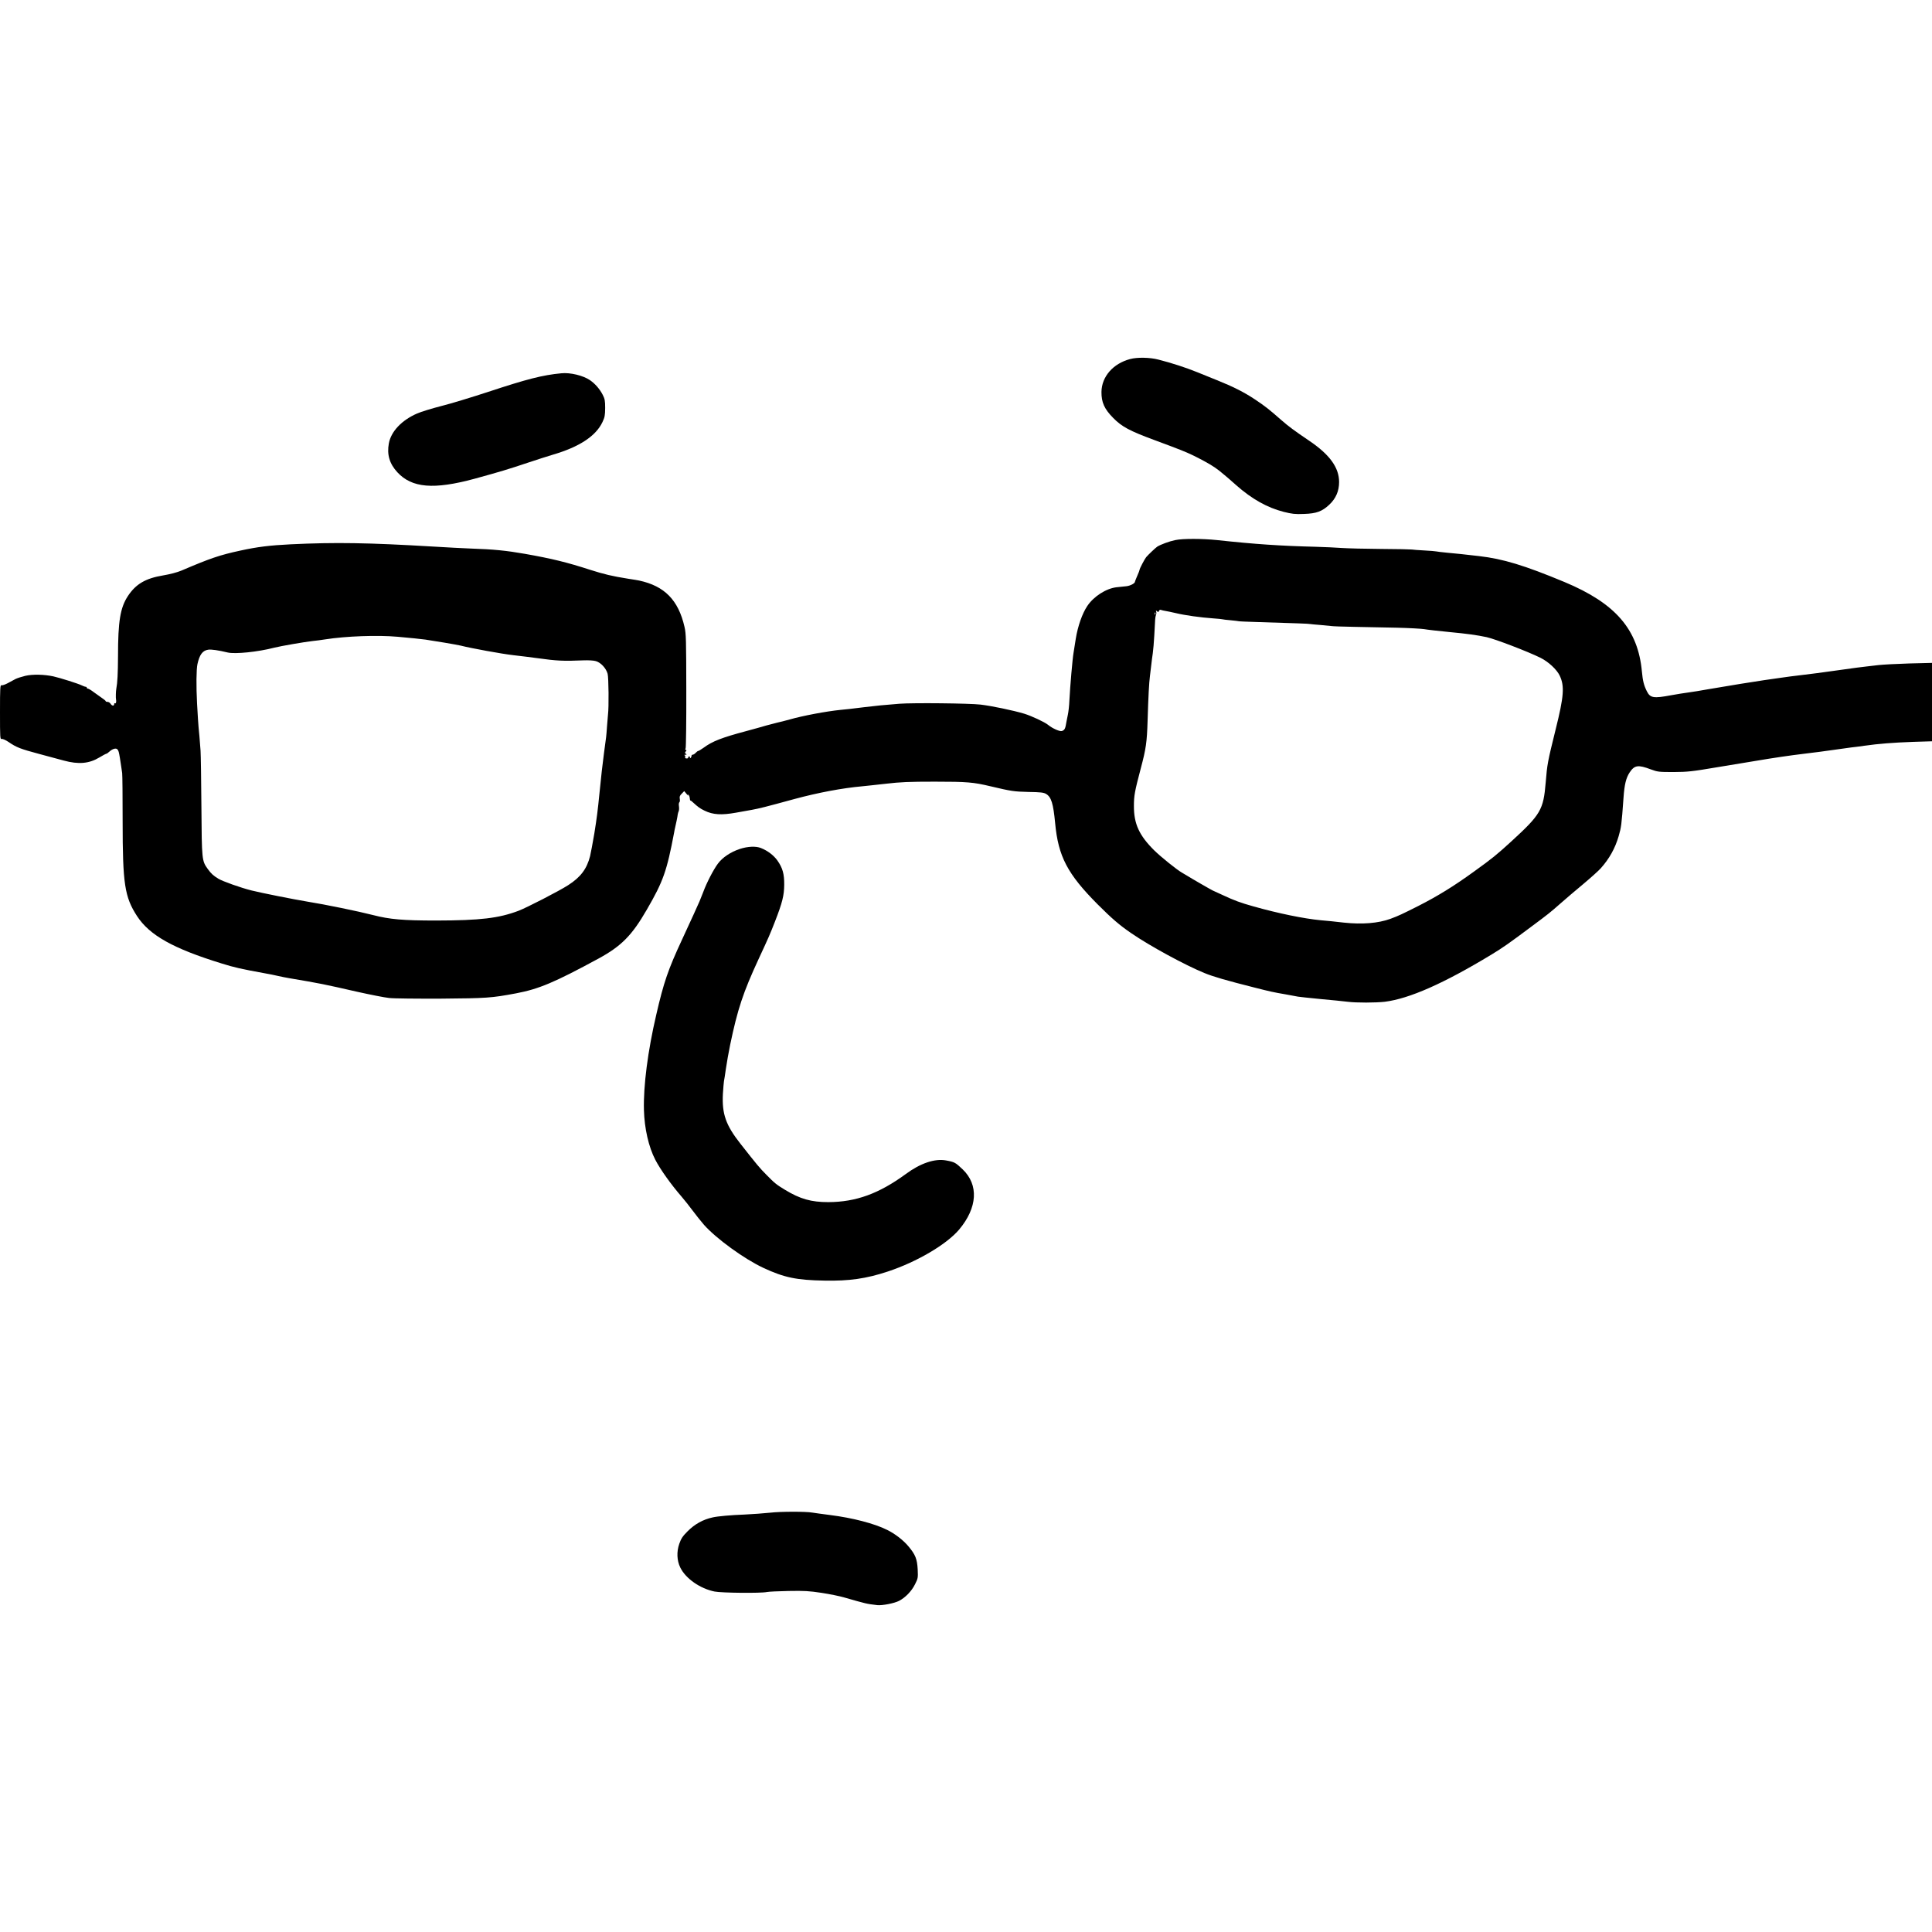
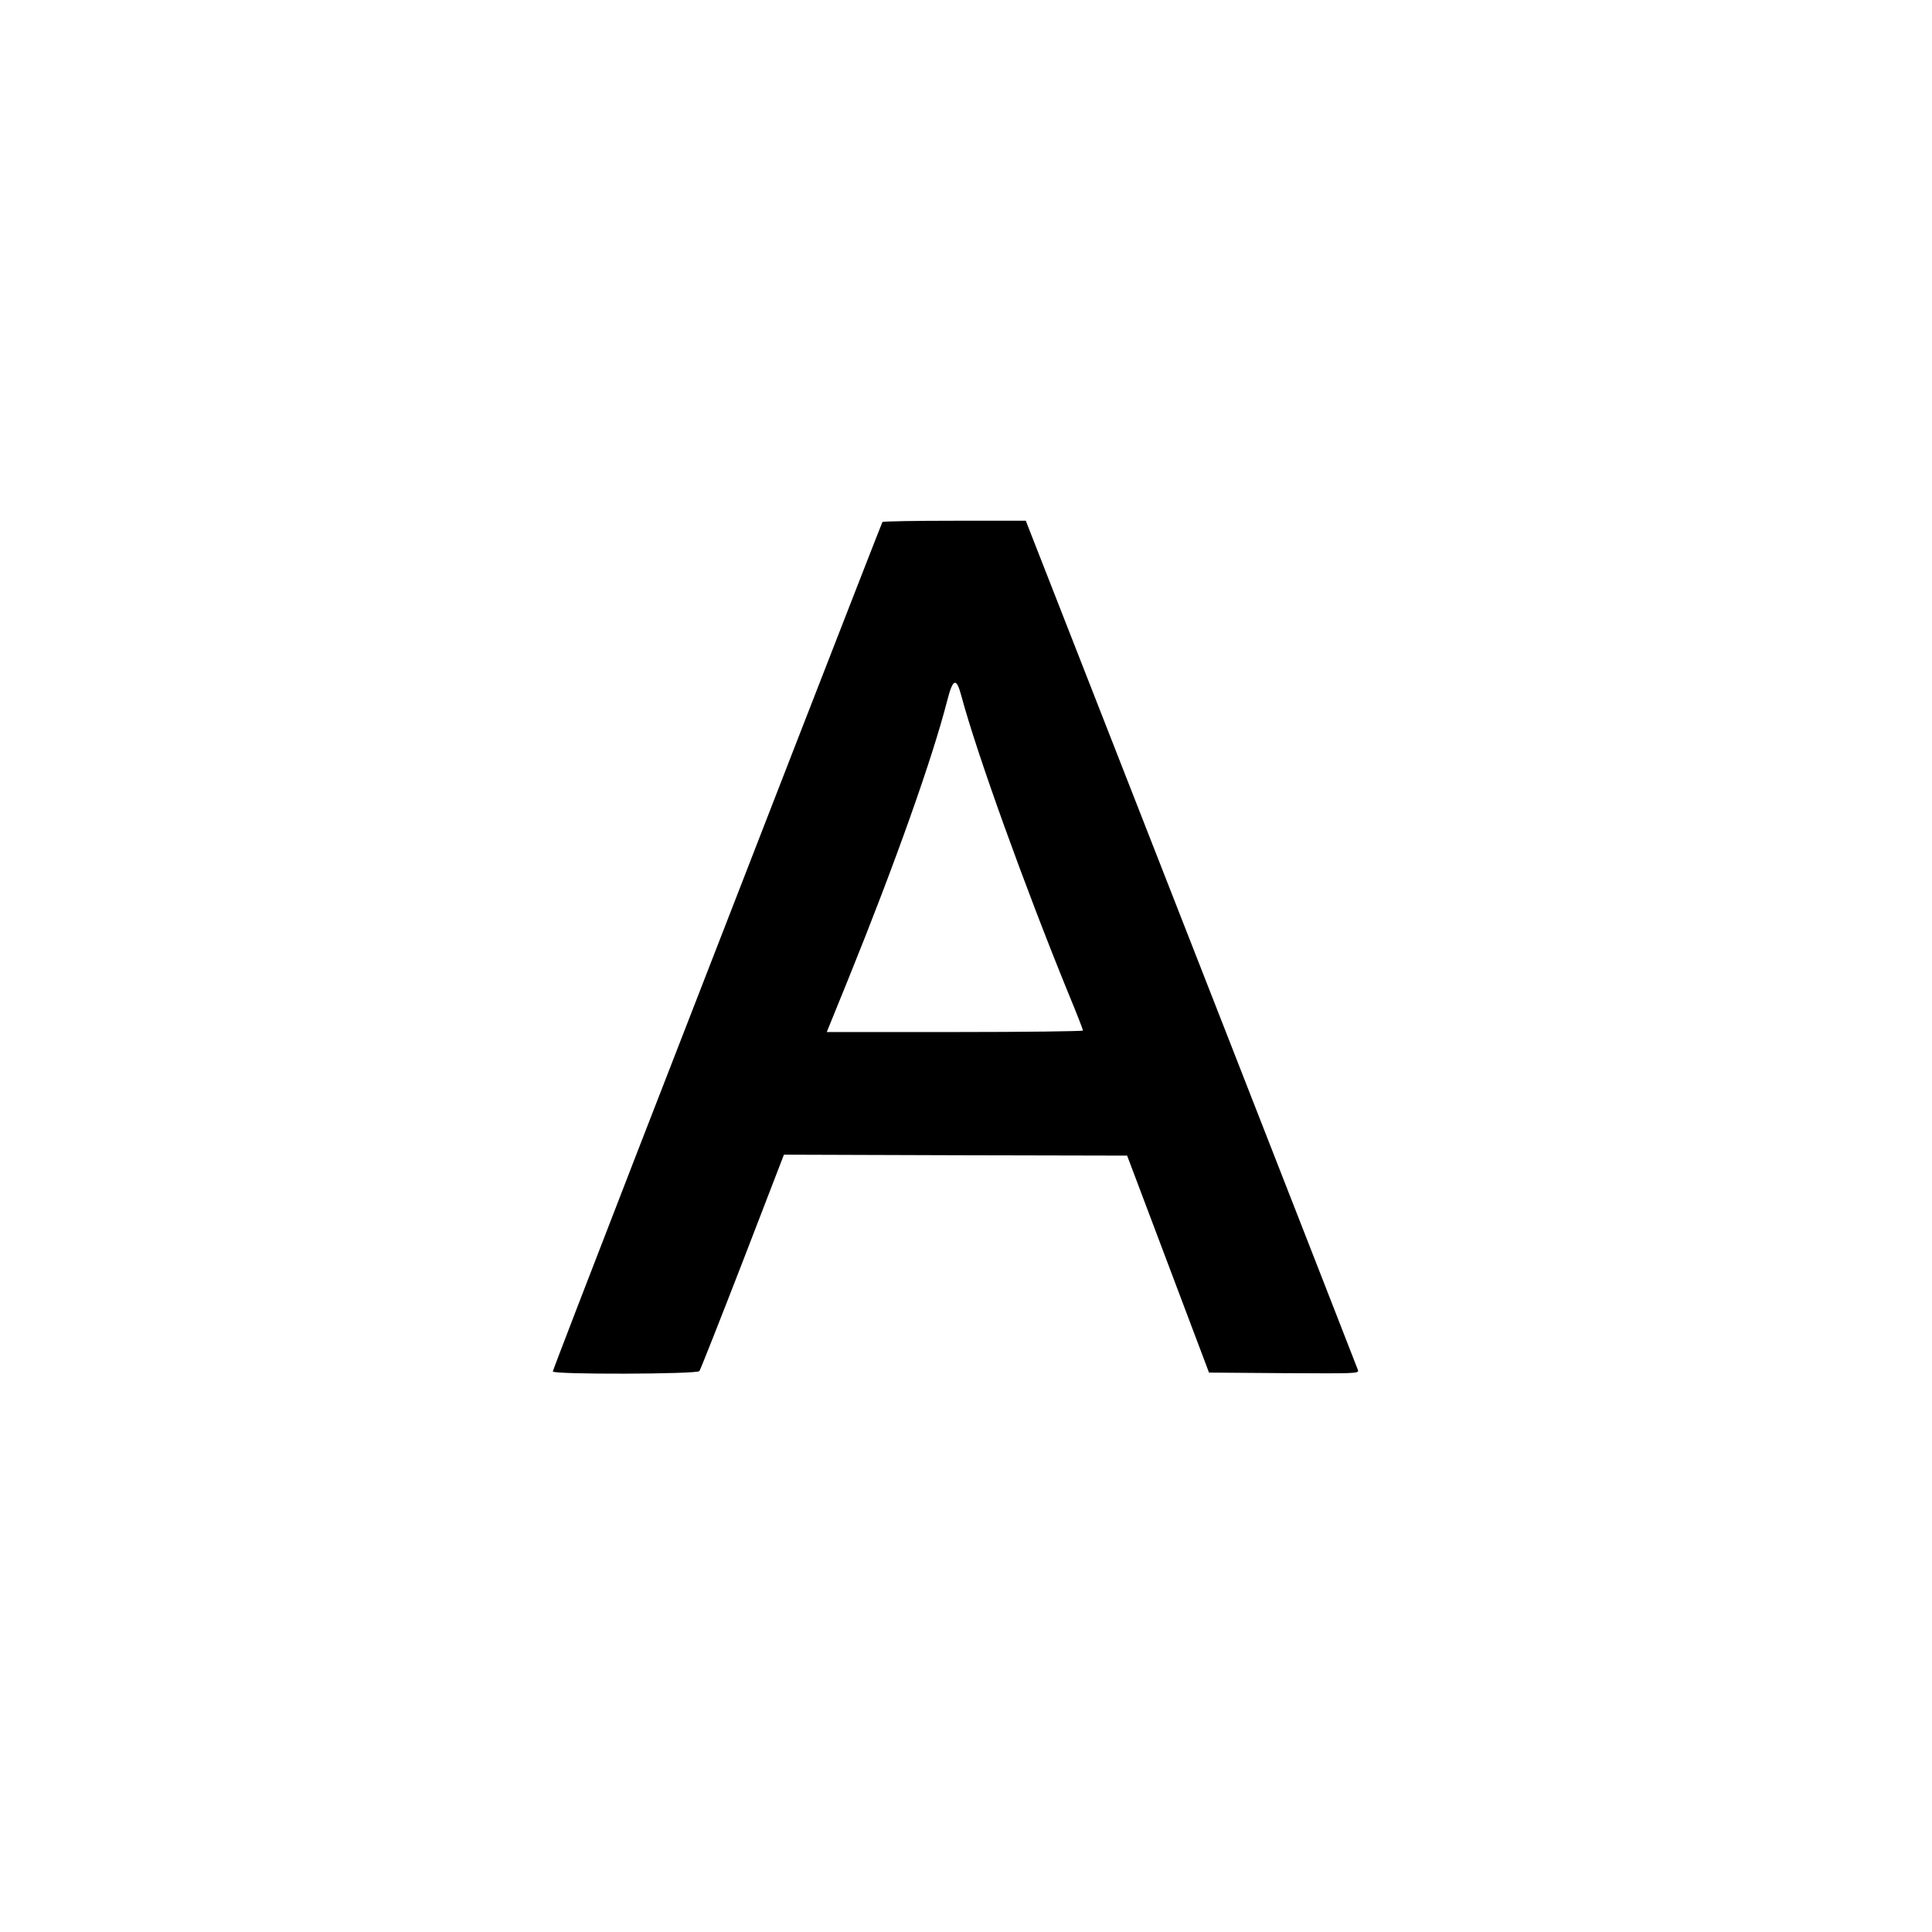
- <svg xmlns="http://www.w3.org/2000/svg" version="1.0" width="2048pt" height="2048pt" viewBox="0 0 2048 2048" preserveAspectRatio="xMidYMid meet">
-   <g transform="translate(0,2048) scale(0.1,-0.1)" fill="#000000" stroke="none">
-     <path d="M11980 16674 c-181 -48 -302 -186 -304 -349 -1 -110 31 -181 124 -275 91 -93 175 -138 435 -234 280 -104 331 -124 424 -169 129 -64 210 -112 266 -157 28 -23 59 -49 70 -58 11 -9 61 -52 110 -96 166 -146 327 -237 503 -282 89 -22 119 -26 215 -22 132 4 193 27 269 99 69 65 103 144 103 239 0 154 -100 292 -320 440 -148 100 -216 150 -289 214 -133 117 -175 150 -283 222 -114 76 -233 136 -403 204 -52 21 -147 59 -210 85 -116 47 -271 98 -410 133 -91 24 -225 26 -300 6z" />
-     <path d="M5950 16523 c-200 -19 -363 -61 -778 -198 -174 -57 -397 -125 -494 -149 -97 -25 -213 -60 -256 -79 -164 -71 -277 -191 -300 -317 -22 -118 7 -216 90 -306 154 -167 386 -186 818 -69 263 72 363 102 565 170 94 31 213 70 265 85 280 82 455 196 526 345 25 52 28 72 29 150 0 78 -4 97 -26 140 -32 62 -81 118 -135 155 -71 49 -209 83 -304 73z" />
-     <path d="M12459 14755 c-64 -13 -156 -47 -192 -70 -19 -13 -93 -83 -117 -111 -17 -21 -70 -122 -70 -134 0 -5 -11 -34 -25 -65 -13 -30 -24 -58 -24 -61 1 -17 -48 -43 -89 -48 -26 -3 -73 -8 -105 -11 -110 -12 -244 -97 -312 -200 -53 -79 -100 -214 -121 -344 -8 -53 -19 -121 -24 -151 -11 -61 -36 -352 -44 -505 -2 -55 -10 -122 -16 -150 -6 -27 -13 -61 -15 -75 -12 -74 -18 -88 -48 -99 -21 -8 -101 27 -148 66 -37 30 -176 94 -250 117 -120 36 -347 83 -464 97 -119 14 -718 20 -860 9 -169 -13 -245 -21 -370 -36 -169 -21 -182 -22 -255 -29 -150 -15 -401 -62 -540 -102 -47 -13 -105 -28 -130 -33 -25 -6 -76 -19 -115 -30 -38 -12 -135 -38 -215 -60 -259 -69 -359 -108 -451 -176 -26 -18 -51 -34 -56 -34 -6 0 -18 -9 -28 -20 -10 -11 -24 -20 -32 -20 -7 0 -13 -6 -13 -14 0 -8 -5 -18 -12 -22 -7 -4 -8 -3 -4 4 4 7 1 12 -9 12 -9 0 -13 -4 -10 -10 3 -5 -4 -10 -15 -10 -15 0 -20 5 -17 14 3 8 1 17 -6 20 -7 2 -3 5 8 5 16 1 17 3 6 10 -12 8 -12 12 -2 25 10 11 10 16 2 16 -8 0 -9 6 -3 18 4 9 8 285 7 612 -1 539 -2 603 -19 675 -65 284 -211 433 -481 491 -11 3 -63 11 -115 19 -174 28 -254 47 -405 95 -244 79 -402 118 -690 169 -201 35 -330 48 -570 56 -77 3 -257 12 -400 21 -691 41 -1038 47 -1515 24 -222 -11 -351 -27 -530 -66 -222 -48 -319 -81 -628 -213 -46 -19 -119 -38 -195 -51 -185 -31 -287 -91 -371 -218 -81 -123 -105 -266 -105 -637 -1 -186 -6 -284 -18 -345 -5 -26 -7 -98 -3 -115 5 -22 -1 -46 -10 -40 -5 3 -10 -1 -10 -9 0 -22 -23 -20 -38 4 -7 11 -21 20 -32 20 -11 0 -20 3 -20 8 0 4 -17 18 -38 32 -20 14 -59 42 -87 62 -27 21 -56 38 -62 38 -7 0 -13 5 -13 10 0 6 -6 10 -12 10 -7 0 -26 7 -42 15 -33 17 -228 79 -300 95 -97 21 -219 24 -297 6 -41 -10 -88 -25 -105 -34 -17 -9 -54 -29 -82 -44 -28 -15 -58 -25 -66 -22 -14 5 -16 -26 -16 -284 0 -275 1 -290 18 -285 10 2 41 -11 72 -32 87 -59 124 -73 325 -127 105 -28 222 -59 260 -70 158 -43 270 -33 379 33 36 22 69 39 73 39 5 0 19 10 33 23 32 29 69 40 84 24 13 -15 16 -26 27 -92 4 -27 10 -66 13 -85 3 -19 8 -53 11 -75 3 -22 5 -251 5 -510 0 -665 21 -802 152 -1005 133 -204 381 -344 900 -504 131 -41 206 -58 448 -102 47 -8 112 -21 145 -29 33 -8 87 -18 120 -24 326 -55 366 -63 725 -145 135 -30 286 -60 335 -65 50 -6 297 -8 555 -7 480 4 527 7 790 56 242 46 405 114 875 369 242 132 354 245 512 519 174 300 212 409 289 817 4 22 8 45 10 50 7 28 27 122 28 140 2 11 6 28 11 38 4 10 5 33 2 52 -3 19 -1 37 5 41 5 4 7 20 4 36 -4 23 0 35 21 55 l26 27 25 -30 c13 -16 21 -22 17 -14 -6 11 -5 12 3 5 7 -6 13 -23 14 -37 1 -15 4 -25 6 -24 2 2 14 -6 26 -18 59 -54 75 -65 126 -90 88 -43 179 -48 330 -21 47 8 123 22 168 30 85 16 131 27 457 116 245 66 502 115 715 134 36 3 148 16 250 27 155 18 240 22 520 22 344 0 409 -6 590 -49 224 -53 248 -56 402 -60 129 -2 162 -6 187 -21 55 -33 76 -100 96 -310 33 -353 130 -538 450 -860 150 -150 232 -221 355 -305 197 -136 571 -339 776 -423 97 -40 233 -79 534 -155 161 -41 205 -51 325 -71 66 -12 127 -23 135 -25 8 -2 114 -13 235 -25 121 -11 252 -24 290 -29 92 -12 301 -11 395 0 260 33 623 193 1130 500 120 73 181 115 444 312 152 113 179 134 290 232 50 44 156 135 236 201 80 67 165 143 189 170 91 102 152 212 189 339 28 97 31 116 52 410 10 141 27 209 65 267 52 78 90 83 225 32 71 -26 83 -28 240 -28 151 1 191 5 475 53 171 28 337 56 370 61 230 39 384 61 540 80 99 12 243 30 320 42 77 11 158 22 180 25 22 2 85 10 140 18 148 21 297 33 518 41 l197 6 0 416 0 415 -243 -6 c-134 -4 -279 -12 -323 -17 -43 -5 -101 -12 -129 -15 -71 -8 -95 -11 -330 -44 -115 -17 -273 -37 -350 -46 -77 -9 -180 -22 -230 -30 -49 -7 -128 -19 -175 -25 -104 -15 -382 -60 -585 -95 -82 -15 -182 -31 -221 -36 -39 -5 -120 -18 -180 -29 -187 -35 -221 -29 -257 43 -32 64 -43 111 -52 207 -41 448 -279 724 -820 950 -425 177 -653 246 -905 275 -204 23 -207 24 -330 35 -63 6 -121 13 -127 15 -7 2 -64 7 -125 10 -62 3 -122 8 -133 10 -11 2 -157 5 -325 6 -168 1 -354 6 -415 10 -60 5 -186 10 -280 13 -365 9 -639 27 -1045 71 -155 16 -360 17 -441 0z m-106 -751 c16 -2 65 -13 110 -23 99 -24 267 -47 397 -56 52 -4 97 -8 100 -10 3 -2 41 -6 85 -10 44 -4 82 -9 85 -10 3 -2 93 -6 200 -9 416 -13 542 -17 559 -21 9 -2 57 -6 107 -10 49 -4 100 -9 114 -11 14 -3 126 -7 250 -9 124 -3 326 -7 450 -9 124 -3 252 -10 285 -15 33 -6 155 -20 270 -31 181 -17 291 -32 394 -54 90 -20 433 -151 571 -219 84 -42 173 -124 204 -190 52 -110 44 -219 -43 -567 -86 -348 -90 -370 -106 -565 -24 -290 -53 -339 -365 -625 -157 -143 -198 -177 -398 -321 -217 -157 -384 -259 -588 -363 -171 -86 -206 -103 -295 -136 -129 -47 -300 -61 -494 -40 -113 13 -163 18 -245 25 -179 17 -451 73 -710 146 -143 40 -207 64 -329 121 -57 26 -104 48 -105 48 -4 0 -245 139 -272 157 -14 9 -39 24 -54 32 -52 29 -225 168 -295 237 -159 158 -216 281 -215 471 0 109 8 152 73 399 55 206 65 276 72 504 8 260 15 397 25 475 5 39 12 95 15 125 3 30 10 82 15 115 5 33 12 119 16 190 4 72 8 146 9 165 1 19 5 43 9 53 5 9 5 24 2 33 -5 14 -4 15 9 4 12 -10 16 -9 21 4 4 11 12 15 23 10 9 -3 29 -8 44 -10z m-106 -36 c-3 -8 -6 -5 -6 6 -1 11 2 17 5 13 3 -3 4 -12 1 -19z m-8032 -238 c165 -15 213 -20 295 -30 78 -11 340 -55 375 -64 104 -27 439 -88 555 -101 80 -9 192 -23 250 -31 215 -30 284 -33 495 -24 52 2 108 -1 131 -8 53 -15 109 -76 125 -134 11 -41 14 -358 4 -432 -2 -17 -6 -71 -10 -121 -3 -49 -8 -103 -10 -120 -8 -50 -36 -274 -46 -360 -9 -86 -15 -137 -24 -230 -19 -193 -29 -268 -55 -431 -17 -99 -37 -207 -45 -240 -35 -136 -101 -223 -232 -307 -92 -60 -442 -240 -527 -272 -210 -79 -405 -102 -871 -103 -353 0 -493 12 -671 58 -156 40 -505 112 -699 143 -134 22 -487 92 -590 118 -115 29 -303 96 -350 124 -55 34 -76 53 -113 104 -62 86 -63 94 -67 657 -2 282 -6 550 -9 595 -8 110 -17 218 -21 249 -2 14 -9 126 -16 250 -10 192 -8 362 4 420 22 100 54 144 114 153 31 5 109 -6 208 -30 78 -18 318 6 491 51 71 18 326 62 409 71 33 3 92 11 130 17 223 35 558 47 770 28z" />
-     <path d="M7843 11481 c-99 -33 -184 -90 -233 -156 -47 -63 -120 -204 -155 -300 -15 -38 -33 -83 -40 -100 -8 -16 -36 -79 -63 -140 -27 -60 -82 -180 -122 -265 -148 -318 -194 -452 -273 -795 -90 -384 -138 -758 -131 -1012 5 -194 50 -392 121 -528 53 -102 166 -261 279 -391 29 -34 81 -99 115 -145 34 -46 89 -115 122 -153 130 -146 424 -360 629 -456 219 -102 349 -130 648 -135 261 -5 440 20 670 96 309 102 625 288 758 446 194 232 208 473 37 637 -77 73 -85 78 -177 95 -119 22 -272 -30 -426 -144 -286 -209 -529 -297 -822 -298 -181 0 -298 33 -458 130 -92 56 -109 69 -198 160 -70 70 -100 106 -275 329 -156 198 -197 317 -186 529 4 61 9 120 11 132 3 12 12 73 21 135 9 62 29 176 45 253 79 379 137 553 302 910 107 230 119 258 173 396 78 200 97 277 98 389 1 115 -16 178 -72 258 -40 56 -103 104 -176 133 -53 21 -139 17 -222 -10z" />
-     <path d="M8165 4445 c-66 -7 -190 -16 -275 -20 -141 -5 -283 -18 -335 -30 -102 -22 -190 -71 -265 -146 -53 -53 -70 -78 -89 -133 -30 -85 -26 -178 10 -252 57 -117 210 -224 364 -255 77 -15 492 -19 555 -5 19 4 123 9 230 11 167 3 217 0 350 -20 85 -13 193 -35 240 -49 237 -68 233 -67 349 -81 50 -6 181 19 231 45 66 34 133 102 169 175 32 63 33 69 29 158 -6 111 -24 157 -98 245 -55 66 -142 133 -225 174 -135 68 -368 128 -605 158 -91 12 -176 23 -190 26 -65 12 -335 12 -445 -1z" />
+ <svg xmlns="http://www.w3.org/2000/svg" version="1.0" width="1024pt" height="1024pt" viewBox="0 0 1024 1024" preserveAspectRatio="xMidYMid meet">
+   <g transform="translate(0,1024) scale(0.1,-0.1)" fill="#000000" stroke="none">
+     <path d="M4677 7473 c-3 -5 -201 -513 -441 -1130 -240 -618 -632 -1627 -871 -2242 -239 -616 -435 -1125 -435 -1130 0 -17 765 -15 777 2 5 6 108 267 229 579 l219 568 910 -3 909 -2 217 -575 217 -575 397 -3 c377 -2 397 -2 393 15 -4 13 -1275 3263 -1729 4421 l-32 82 -378 0 c-208 0 -380 -3 -382 -7z m418 -920 c82 -307 338 -1016 571 -1586 41 -99 74 -184 74 -189 0 -4 -306 -8 -679 -8 l-679 0 115 283 c249 615 446 1170 524 1476 30 116 48 121 74 24z" />
  </g>
</svg>
